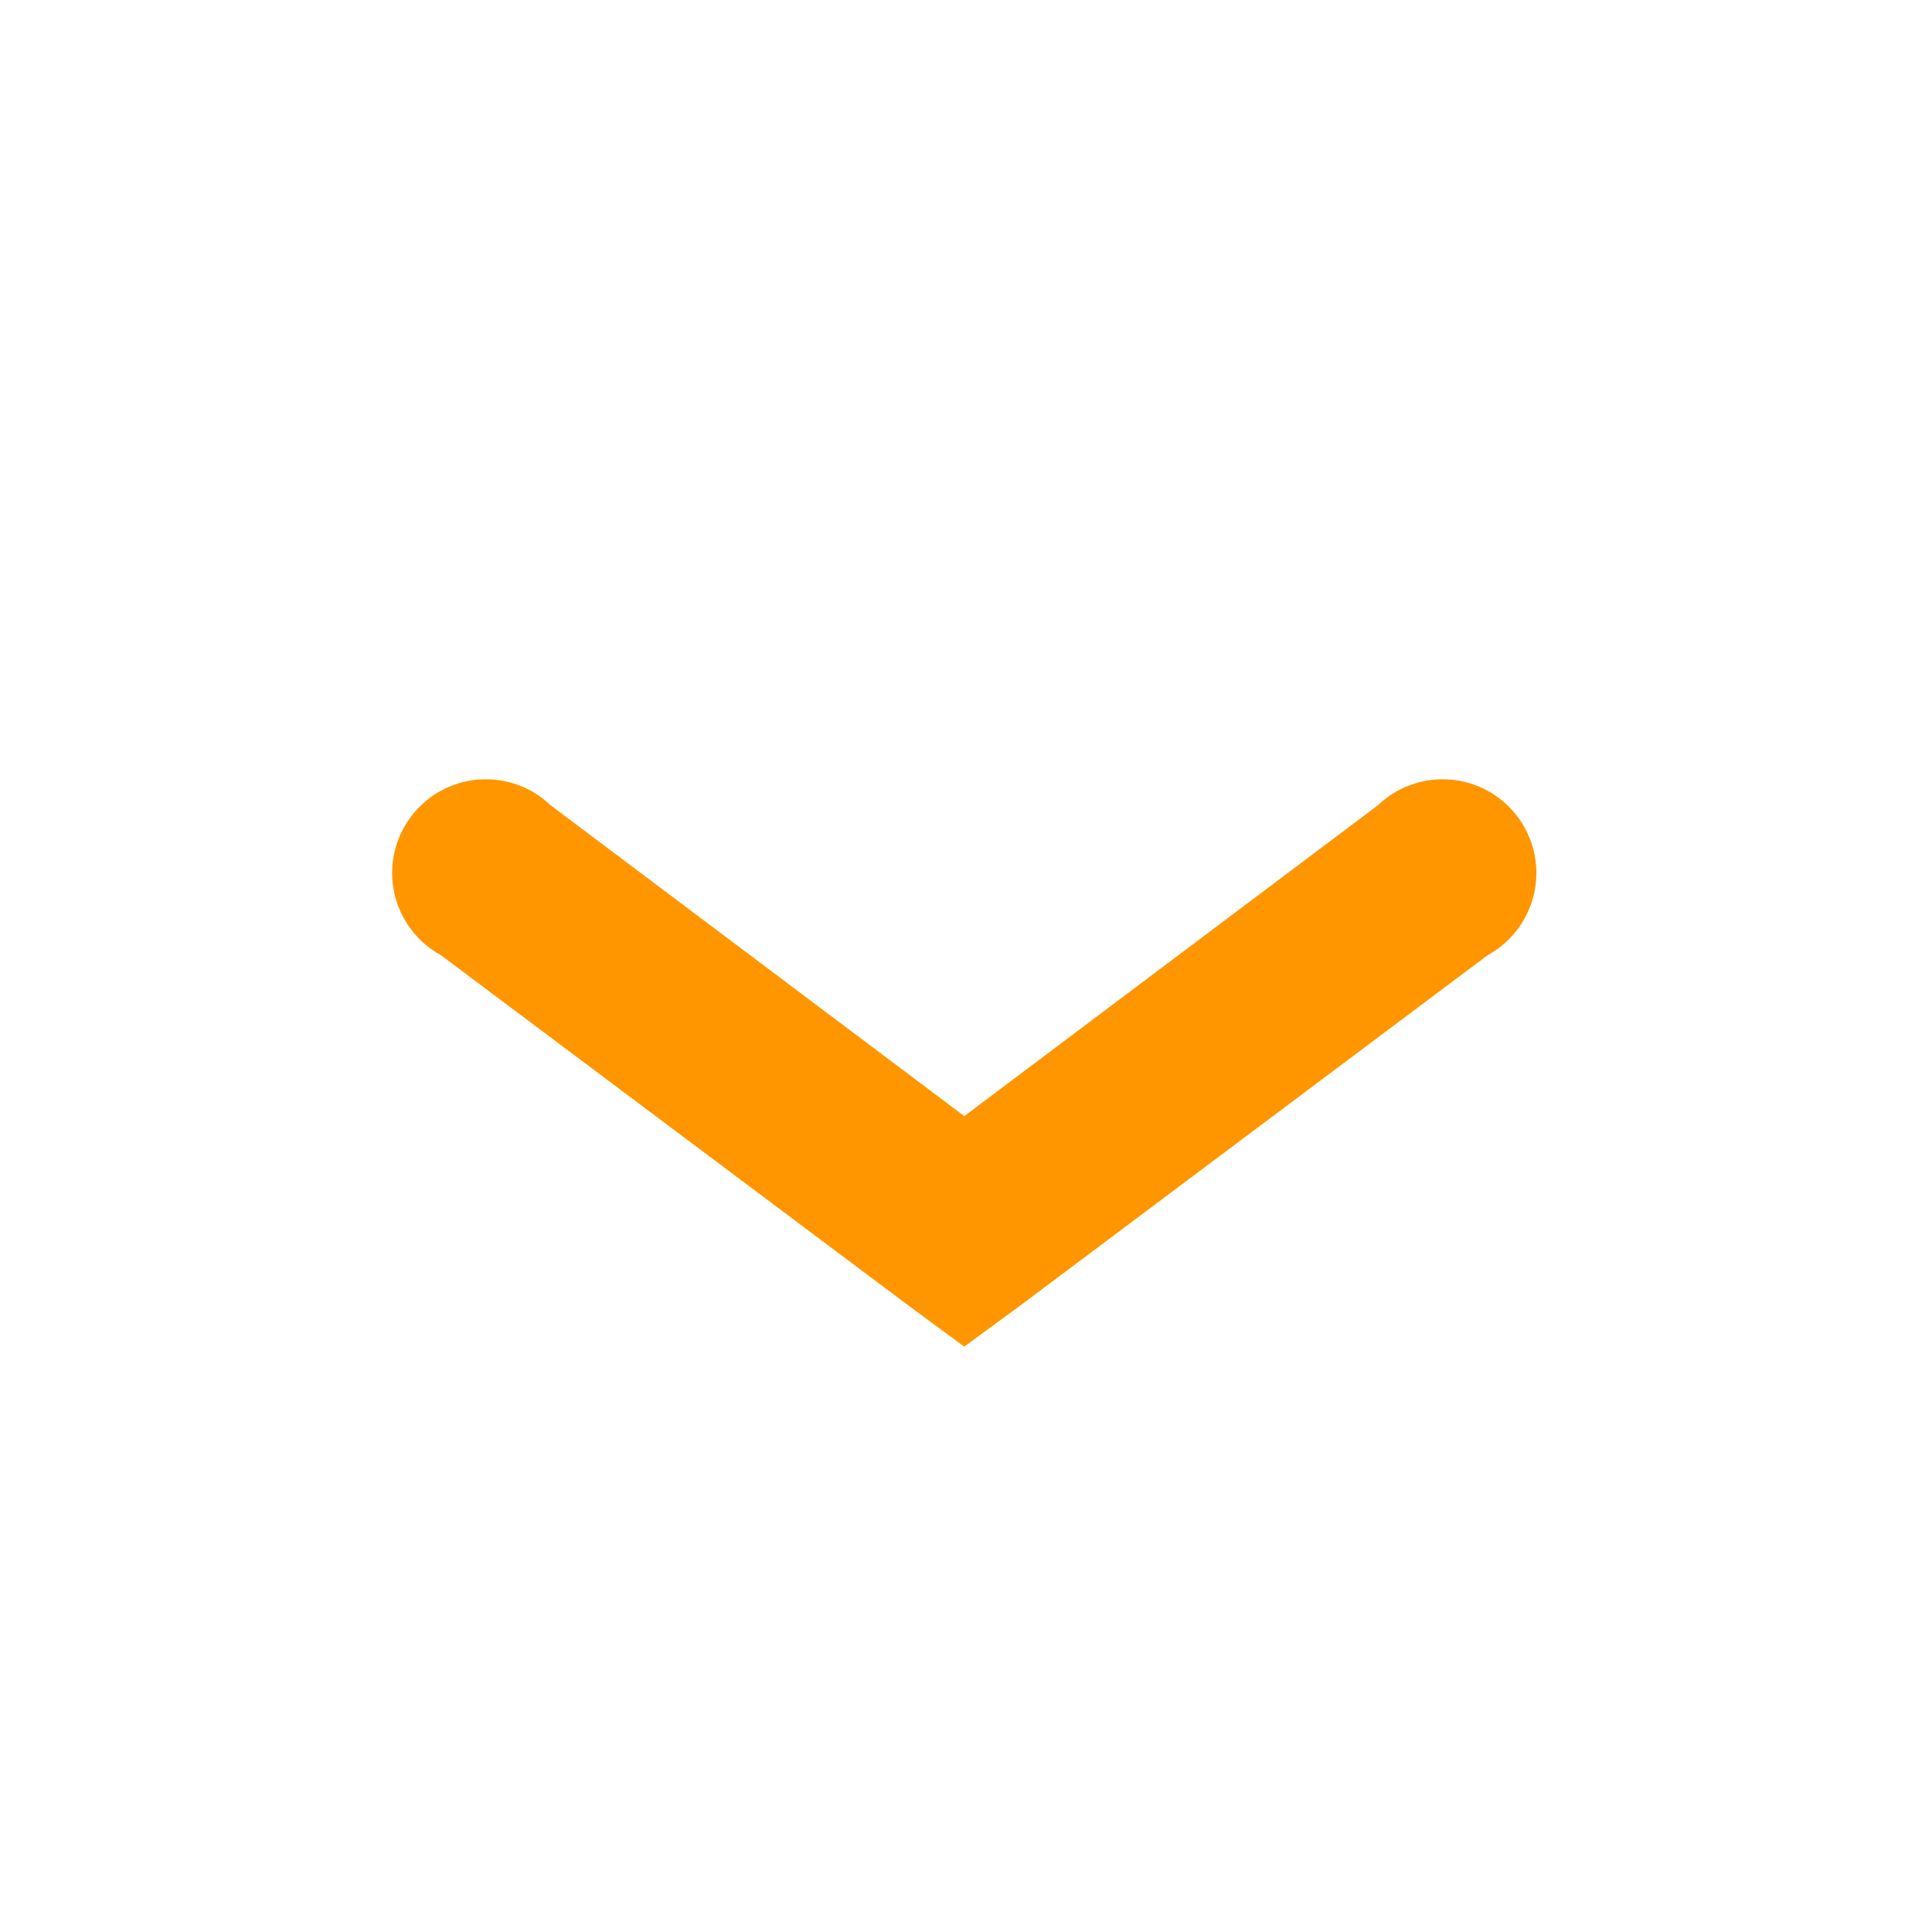
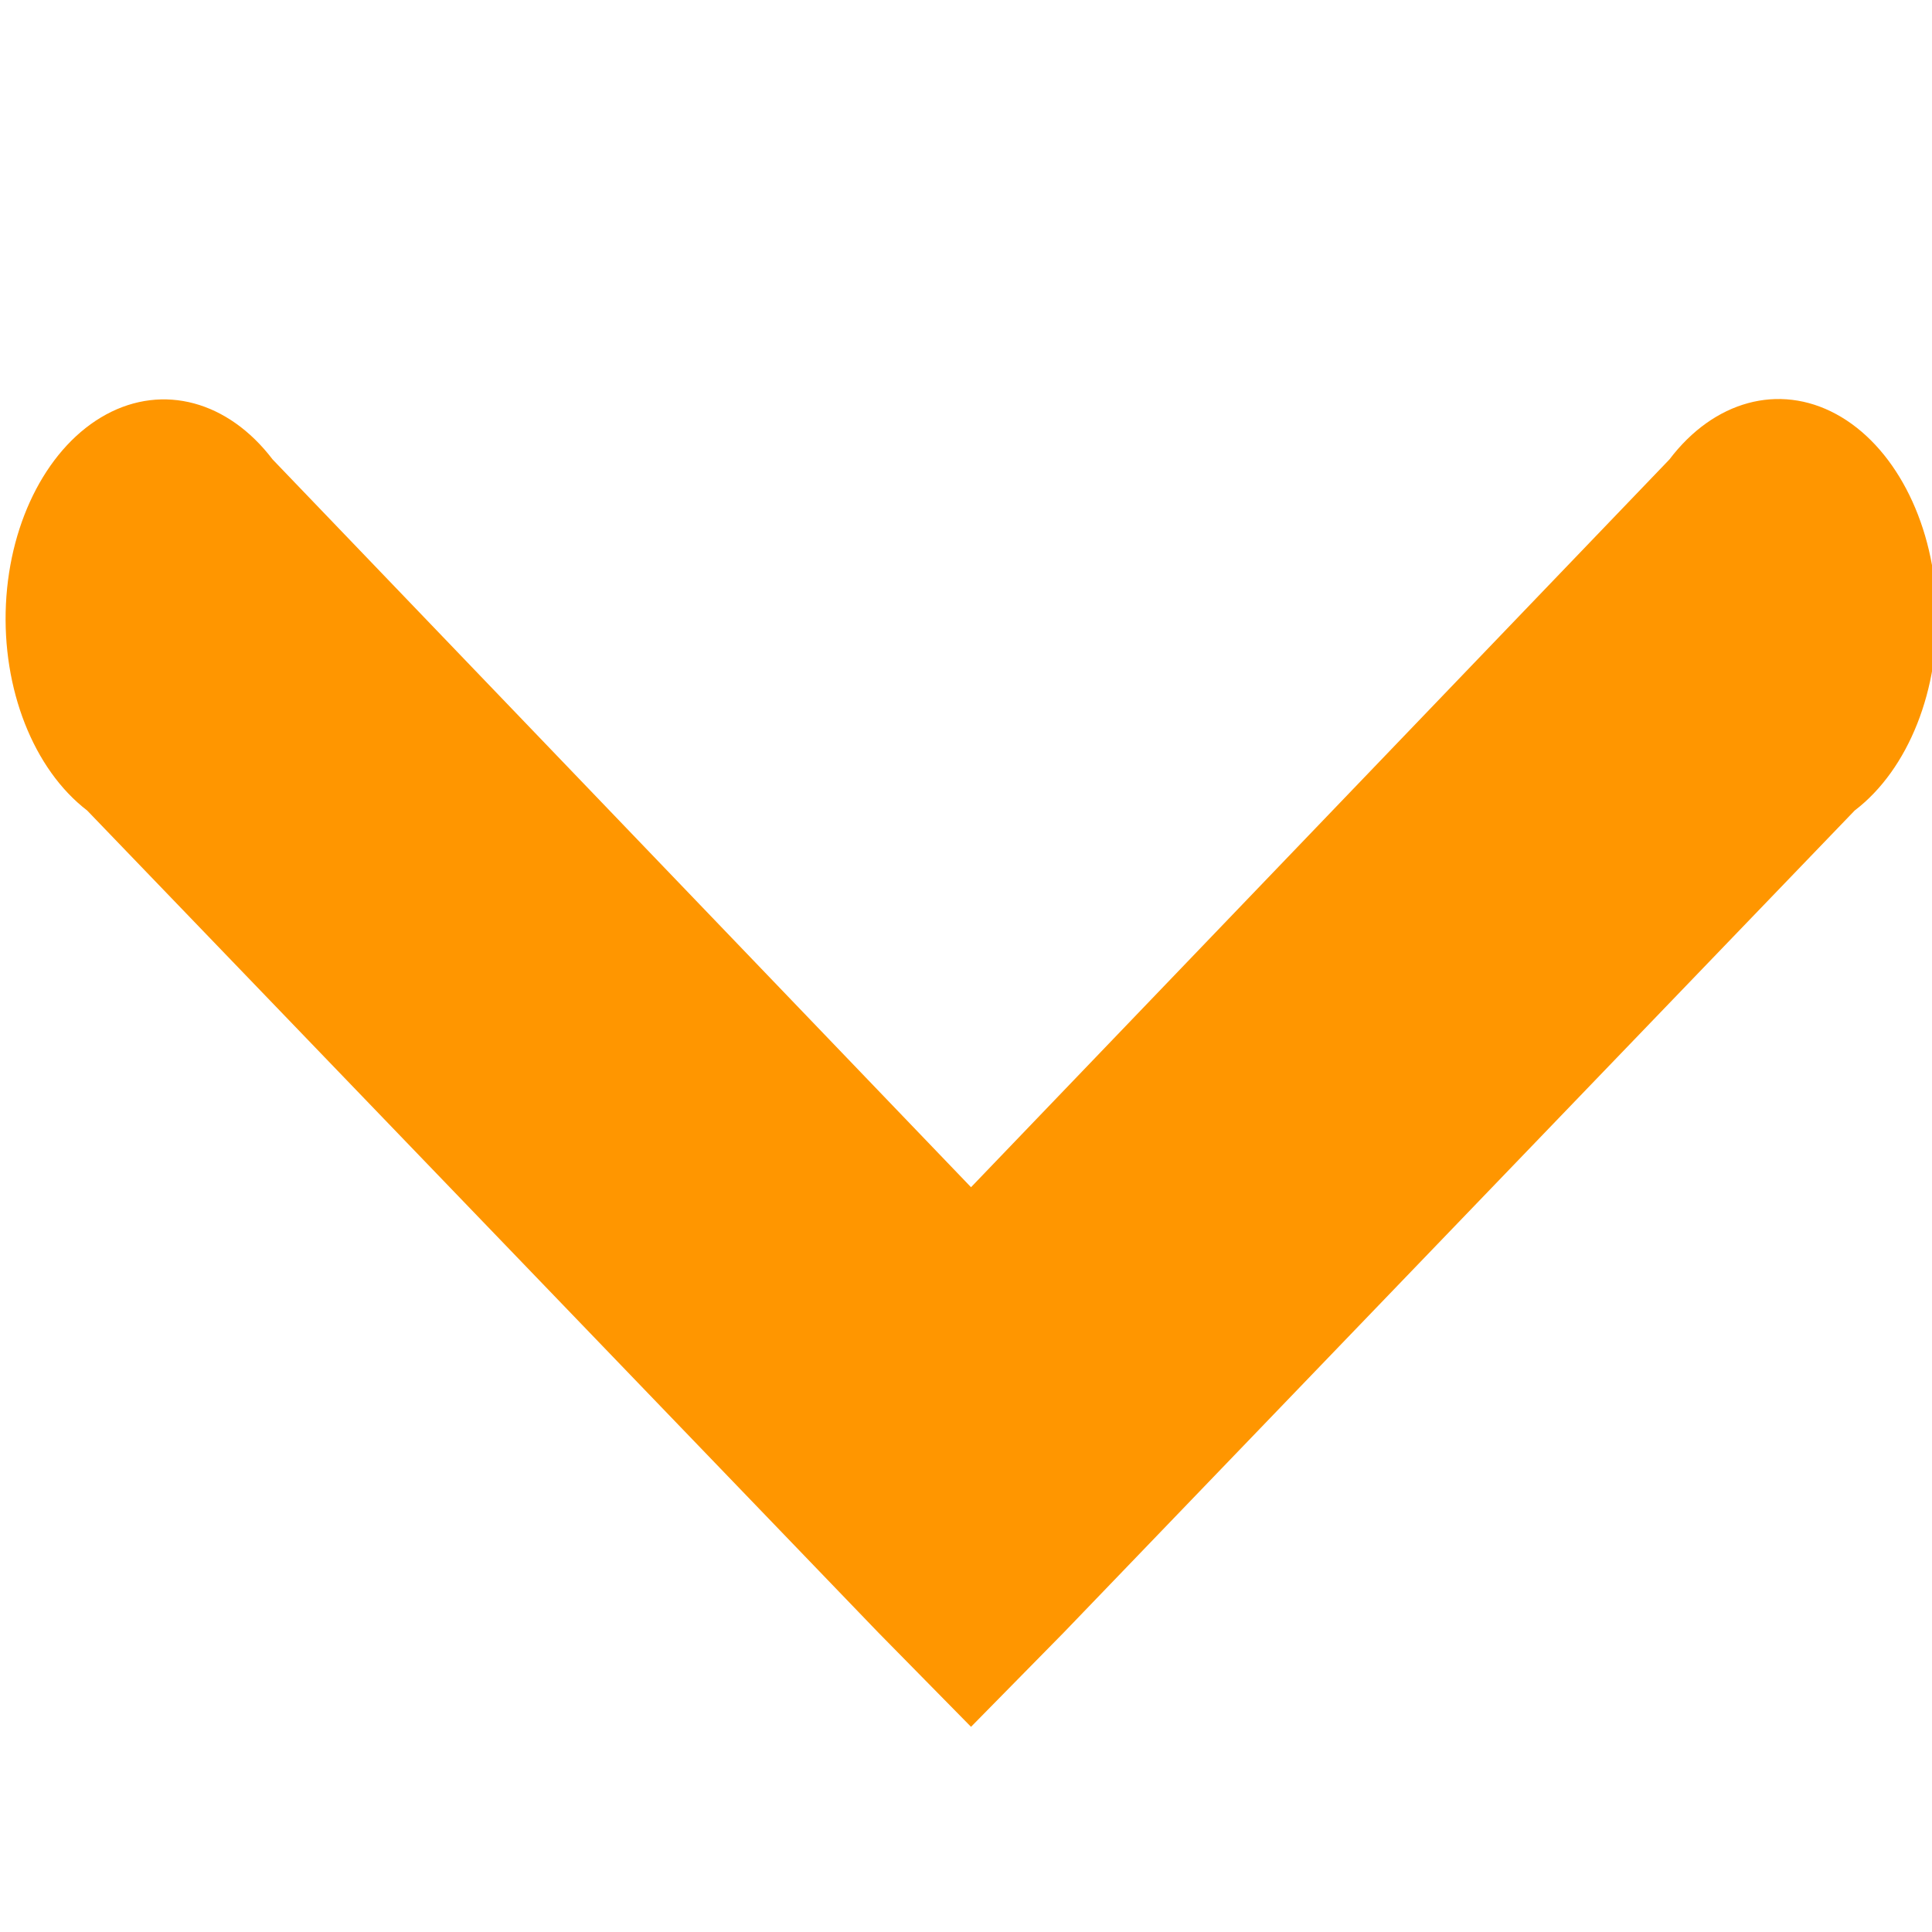
<svg xmlns="http://www.w3.org/2000/svg" width="10" height="10" id="svg3795" version="1.1">
  <defs id="defs3797" />
-   <path id="path2998-3-0" d="M 4.991,6.97 4.707,6.761 2.282,4.944 A 0.485,0.485 0 1 1 2.85,4.168 L 4.991,5.777 7.132,4.168 a 0.485,0.485 0 1 1 0.568,0.776 L 5.276,6.761 4.991,6.97 Z" style="color:#000000;font-style:normal;font-variant:normal;font-weight:normal;font-stretch:normal;font-size:medium;line-height:normal;font-family:Sans;-inkscape-font-specification:Sans;text-indent:0;text-align:start;text-decoration:none;text-decoration-line:none;letter-spacing:normal;word-spacing:normal;text-transform:none;direction:ltr;block-progression:tb;writing-mode:lr-tb;baseline-shift:baseline;text-anchor:start;display:inline;overflow:visible;visibility:visible;fill:#ff9600;fill-opacity:1;stroke:none;stroke-width:1.6;marker:none;enable-background:accumulate" />
+   <path id="path2998-3-0" d="M 5.026,8.938 4.546,8.45 0.451,4.195 A 0.819,1.135 0 1 1 1.411,2.378 L 5.026,6.145 8.641,2.378 A 0.819,1.135 0 1 1 9.6,4.195 L 5.506,8.45 5.026,8.938 Z" style="color:#000000;font-style:normal;font-variant:normal;font-weight:normal;font-stretch:normal;font-size:medium;line-height:normal;font-family:Sans;-inkscape-font-specification:Sans;text-indent:0;text-align:start;text-decoration:none;text-decoration-line:none;letter-spacing:normal;word-spacing:normal;text-transform:none;direction:ltr;block-progression:tb;writing-mode:lr-tb;baseline-shift:baseline;text-anchor:start;display:inline;overflow:visible;visibility:visible;fill:#ff9600;fill-opacity:1;stroke:none;stroke-width:1.6;marker:none;enable-background:accumulate" />
</svg>
